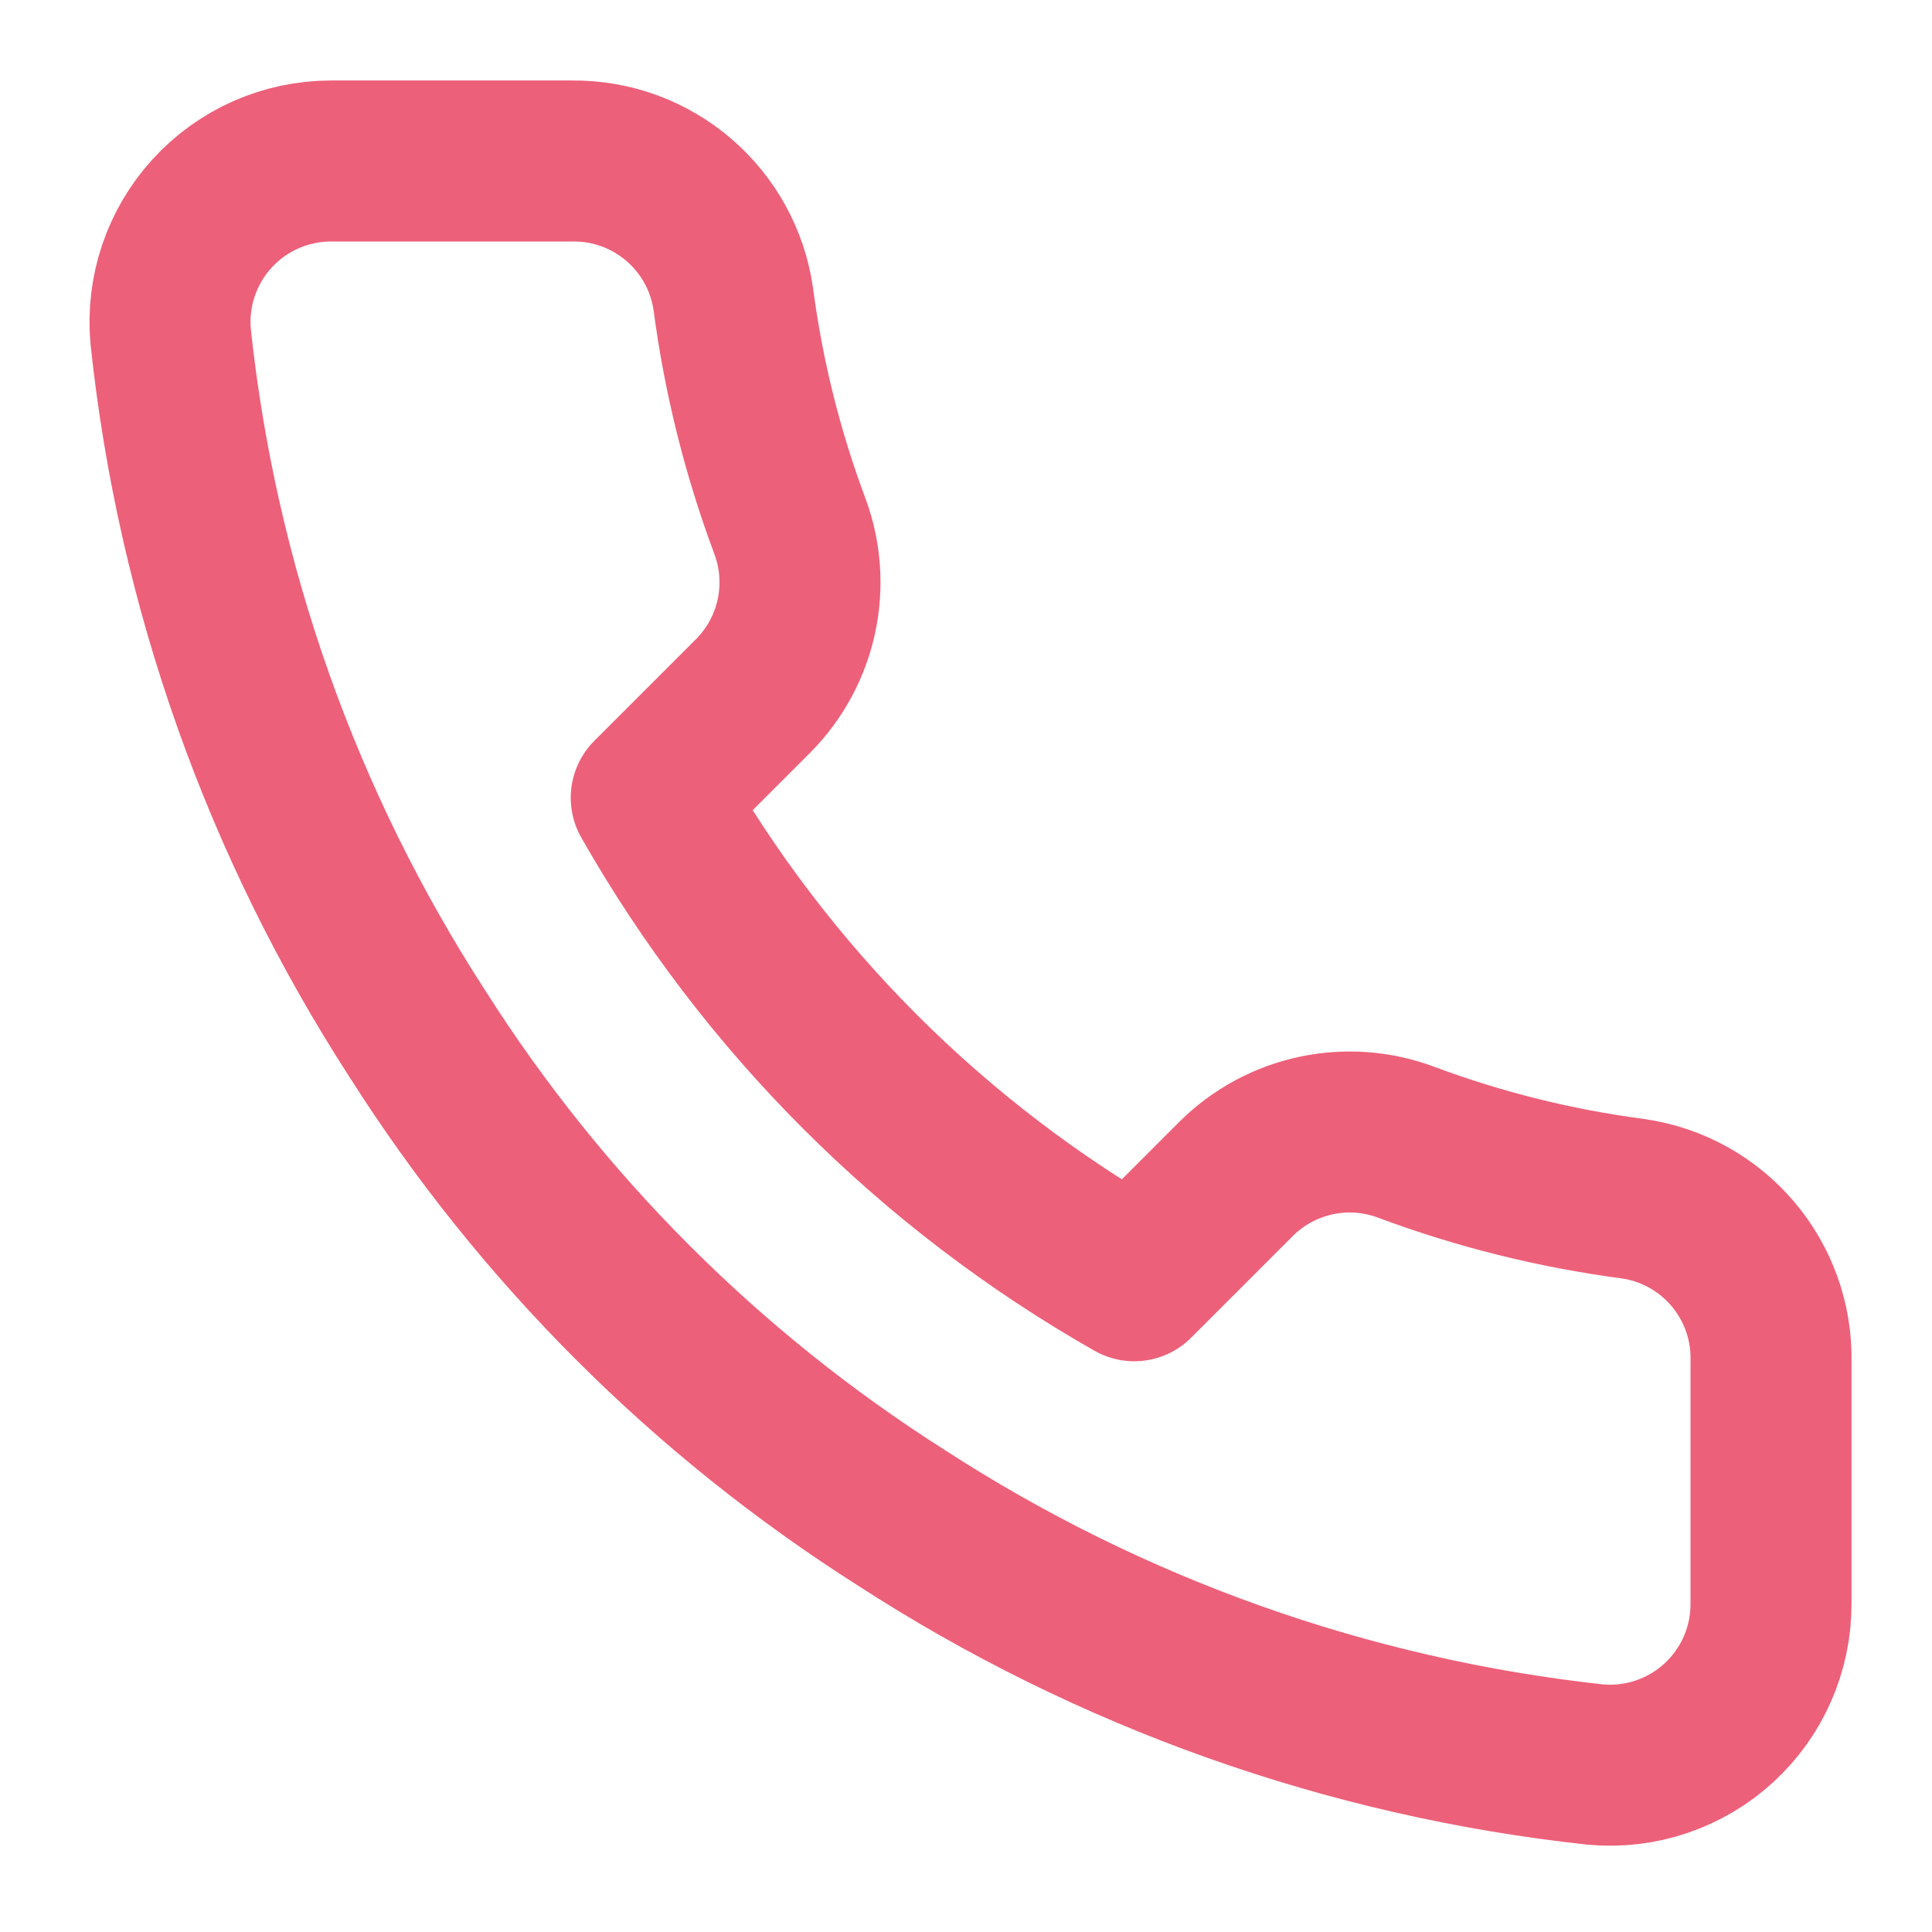
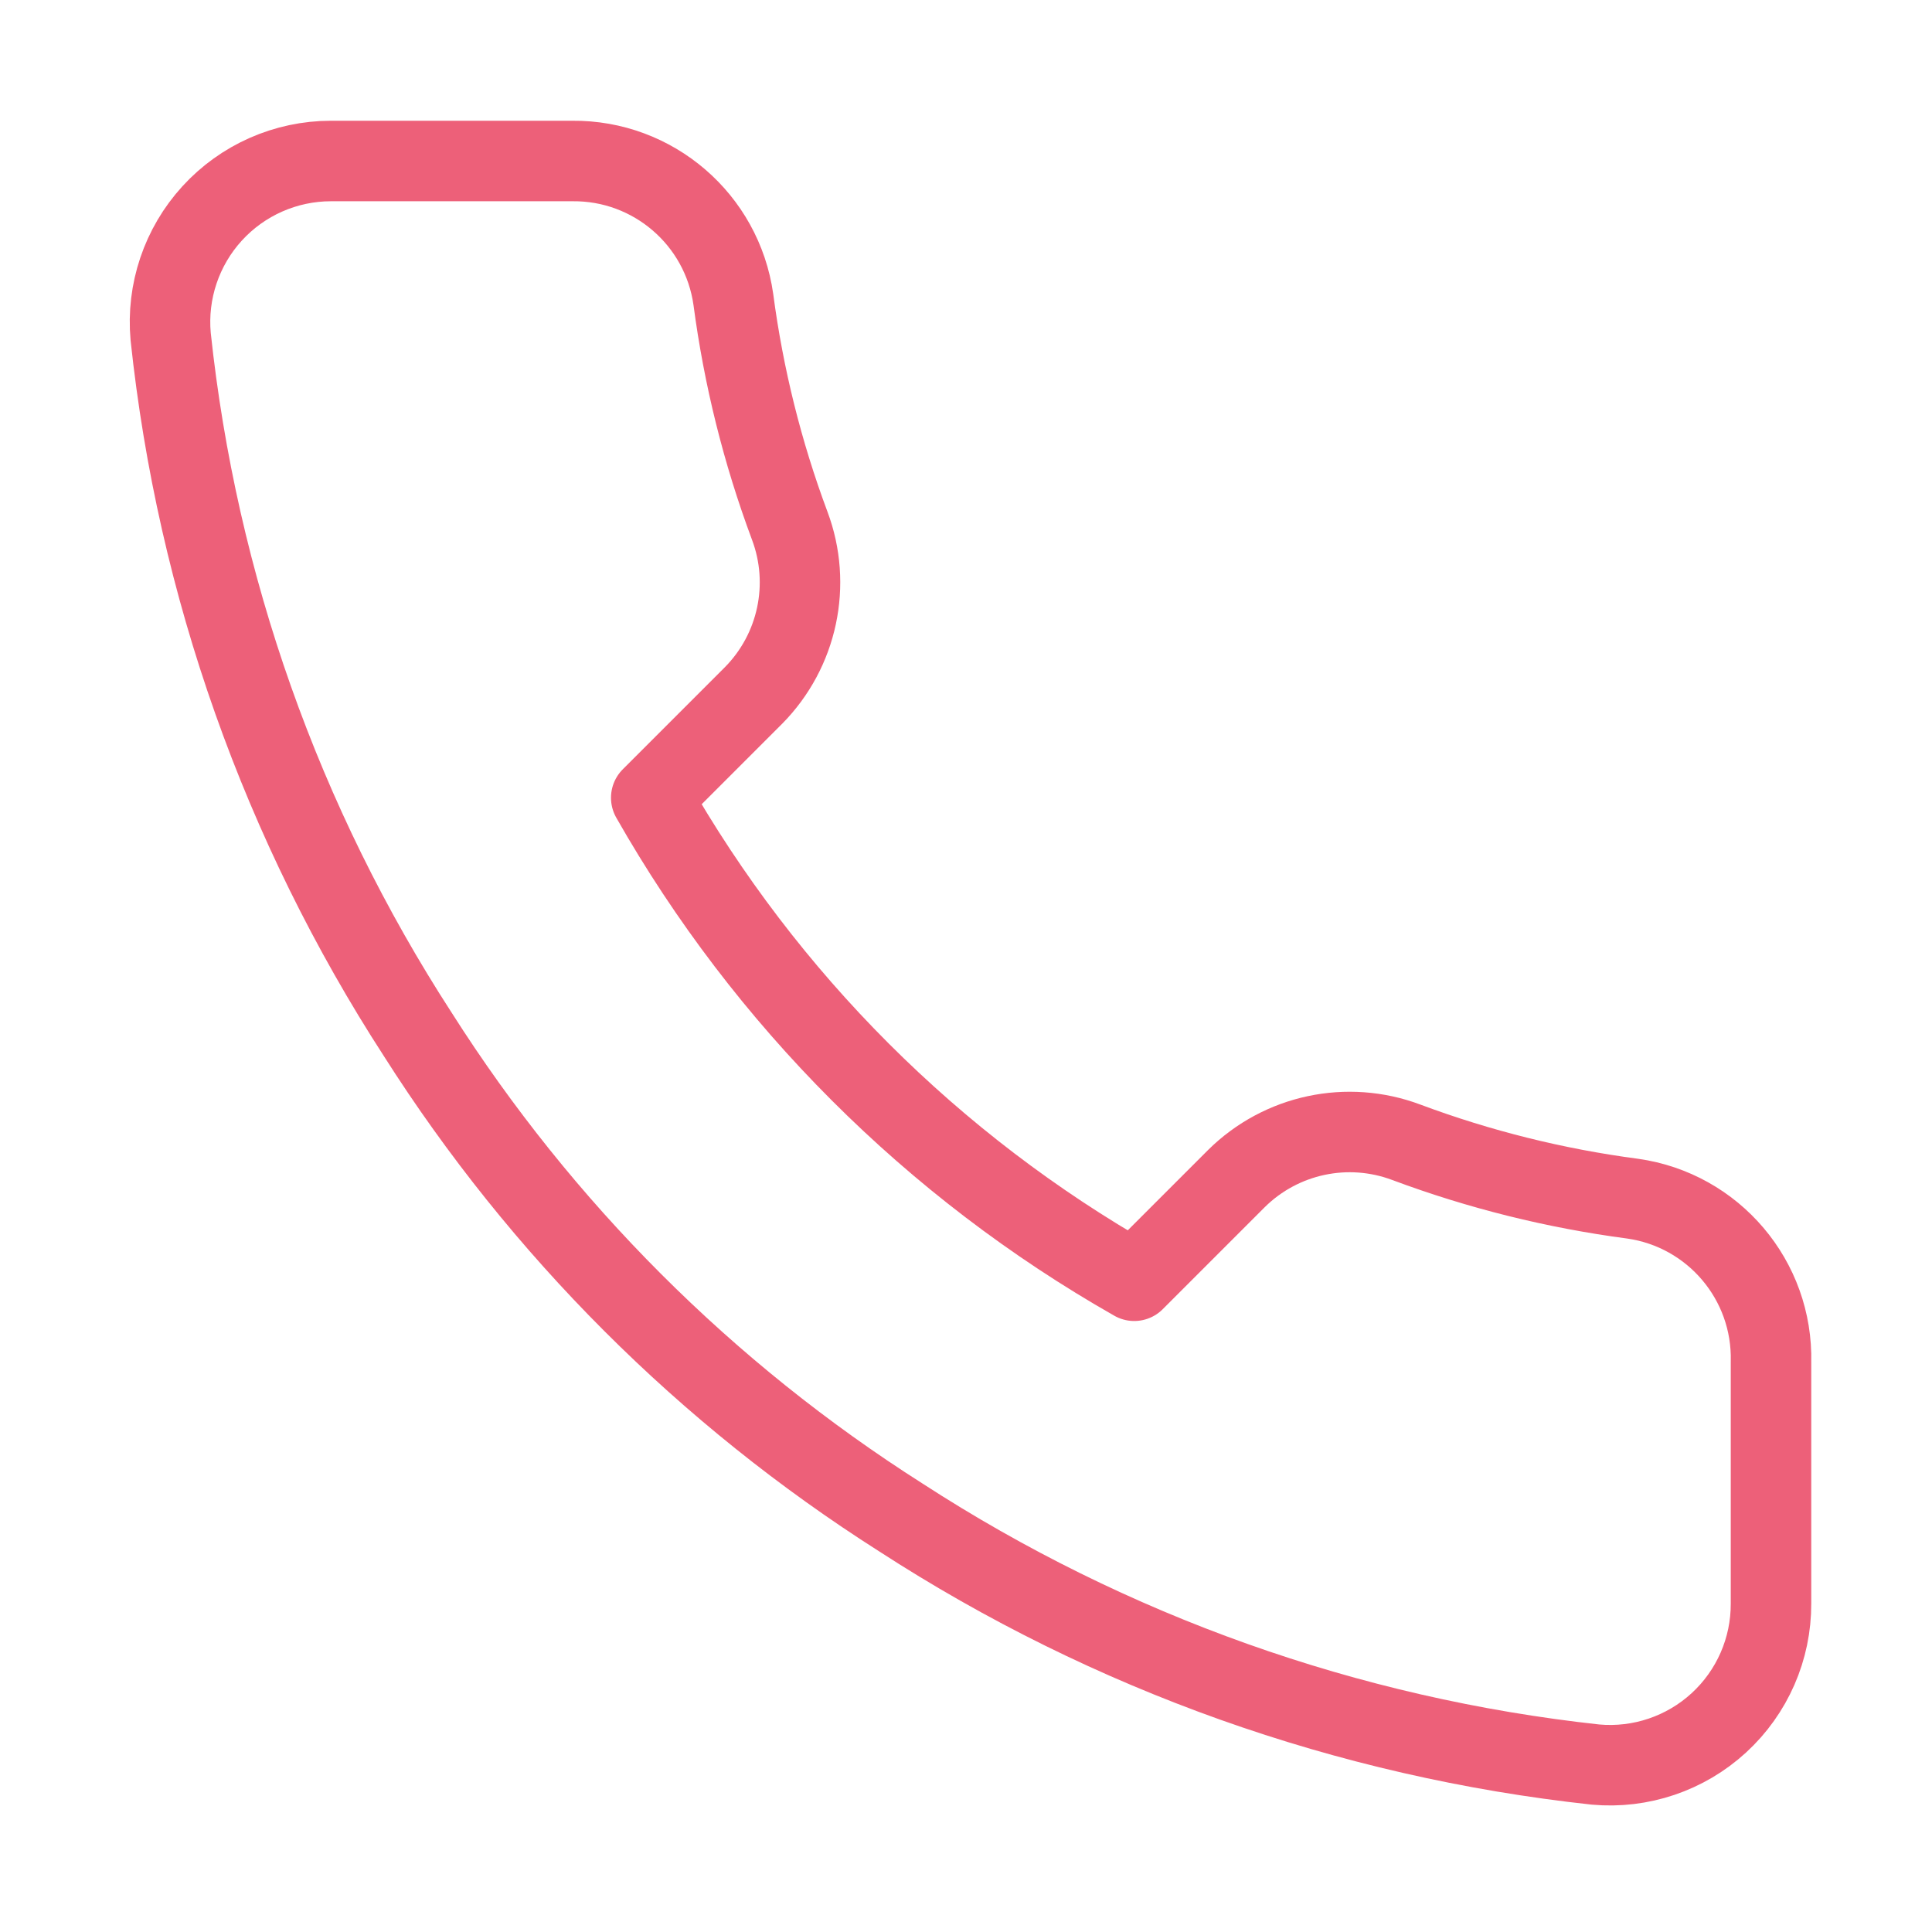
- <svg xmlns="http://www.w3.org/2000/svg" width="24" height="24" viewBox="0 0 24 24" fill="none" stroke="#ed6079" stroke-width="2" stroke-linecap="round" stroke-linejoin="round" class="feather feather-phone">
+ <svg xmlns="http://www.w3.org/2000/svg" width="24" height="24" viewBox="0 0 24 24" fill="none" stroke="#ed6079" strokeWidth="2" strokeLinecap="round" stroke-linejoin="round" class="feather feather-phone">
  <path d="M22 16.92v3a2 2 0 0 1-2.18 2 19.79 19.79 0 0 1-8.63-3.07 19.5 19.5 0 0 1-6-6 19.79 19.79 0 0 1-3.07-8.67A2 2 0 0 1 4.11 2h3a2 2 0 0 1 2 1.72 12.84 12.84 0 0 0 .7 2.81 2 2 0 0 1-.45 2.11L8.09 9.91a16 16 0 0 0 6 6l1.27-1.27a2 2 0 0 1 2.11-.45 12.84 12.84 0 0 0 2.81.7A2 2 0 0 1 22 16.92z" />
</svg>
